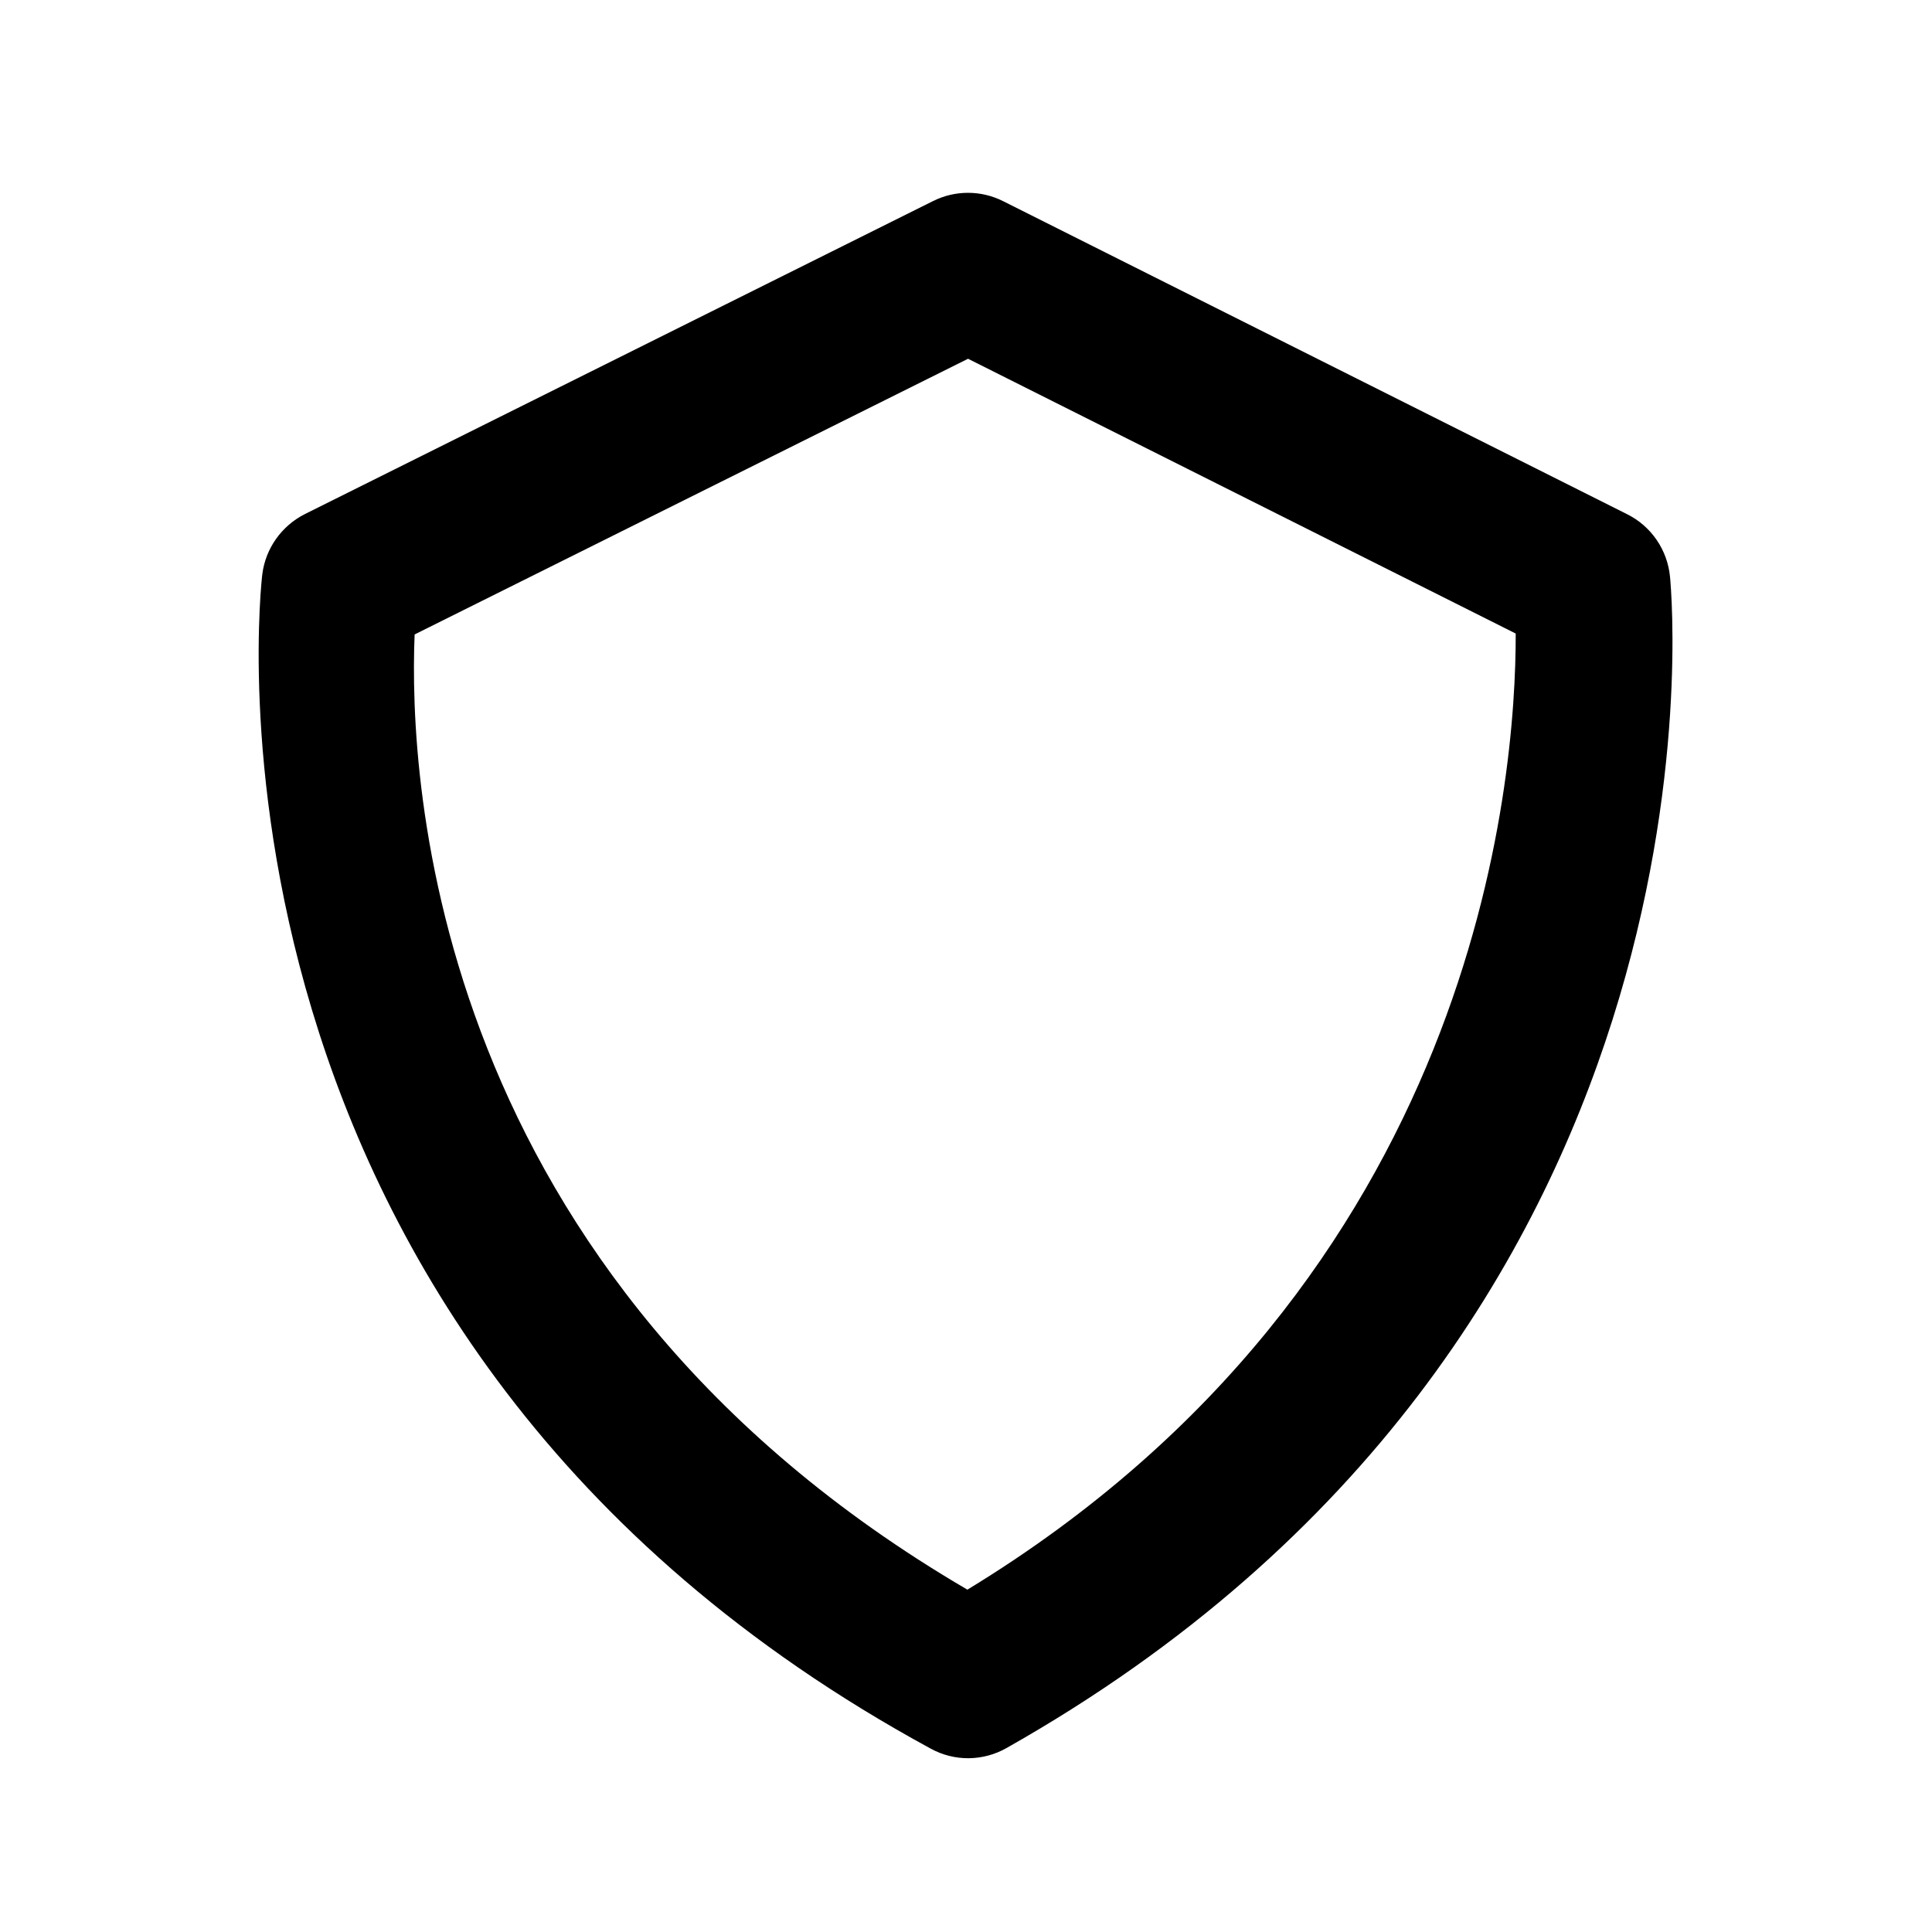
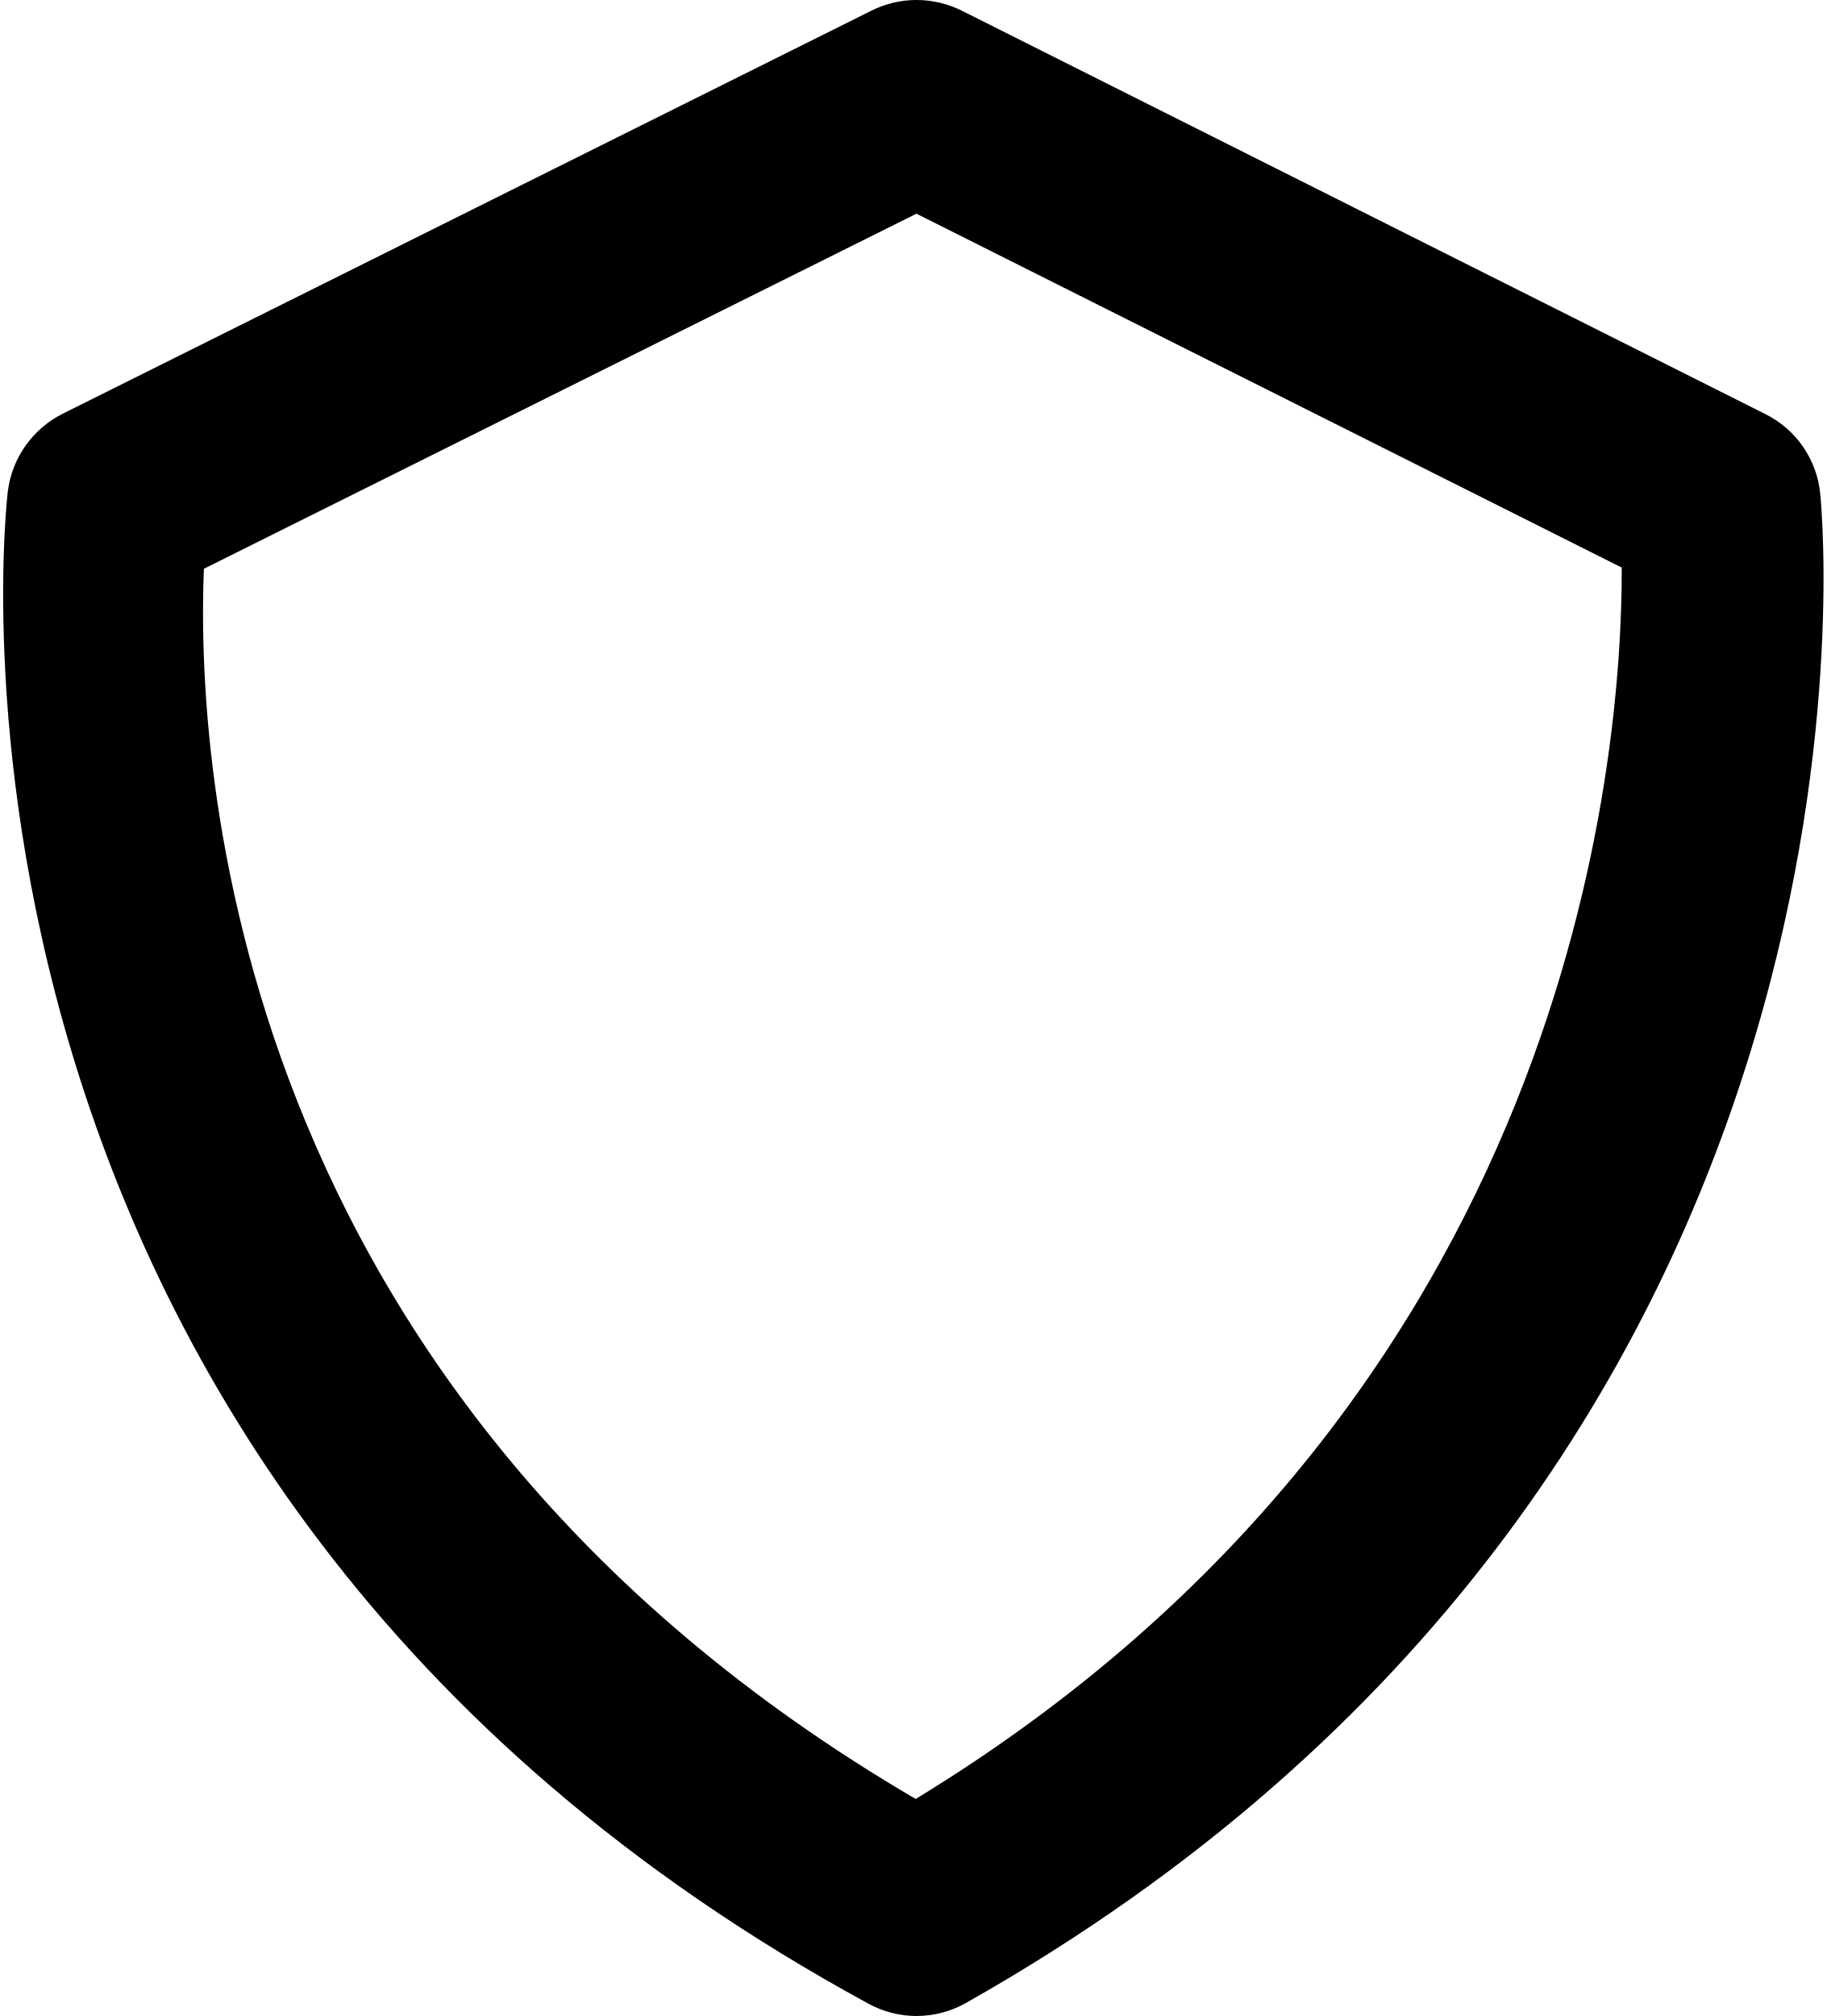
- <svg xmlns="http://www.w3.org/2000/svg" viewBox="0 0 36 36" fill="currentColor">
-   <path d="M31.118 10.745C31.094 10.499 31.009 10.264 30.869 10.06C30.73 9.857 30.541 9.692 30.32 9.582L18.693 3.749C18.49 3.647 18.267 3.593 18.04 3.593C17.814 3.592 17.59 3.645 17.387 3.746L5.681 9.579C5.248 9.798 4.949 10.217 4.888 10.698C4.869 10.839 3.218 24.904 17.344 32.584C17.561 32.703 17.805 32.764 18.052 32.762C18.299 32.759 18.542 32.694 18.757 32.571C32.33 24.902 31.173 11.319 31.118 10.745ZM18.026 29.621C8.022 23.773 7.614 14.524 7.726 11.822L18.038 6.685L28.243 11.805C28.25 14.532 27.542 23.826 18.026 29.621Z" fill="currentColor" />
+ <svg xmlns="http://www.w3.org/2000/svg" viewBox="0 0 29 32" fill="currentColor">
+   <path d="M28.898,7.846c-0.023-0.27-0.119-0.528-0.271-0.751c-0.152-0.223-0.361-0.403-0.604-0.524L15.27,0.17 C15.047,0.059,14.801,0,14.553,0c-0.248-0.001-0.493,0.057-0.716,0.168L0.995,6.567c-0.476,0.24-0.803,0.699-0.87,1.227 C0.104,7.95-1.707,23.38,13.788,31.805c0.238,0.13,0.507,0.197,0.776,0.195c0.271-0.003,0.539-0.075,0.773-0.208 C30.229,23.377,28.961,8.477,28.898,7.846z M14.537,28.555C3.563,22.138,3.115,11.993,3.237,9.028l11.312-5.636l11.197,5.617 C25.756,12.001,24.977,22.195,14.537,28.555z" />
</svg>
